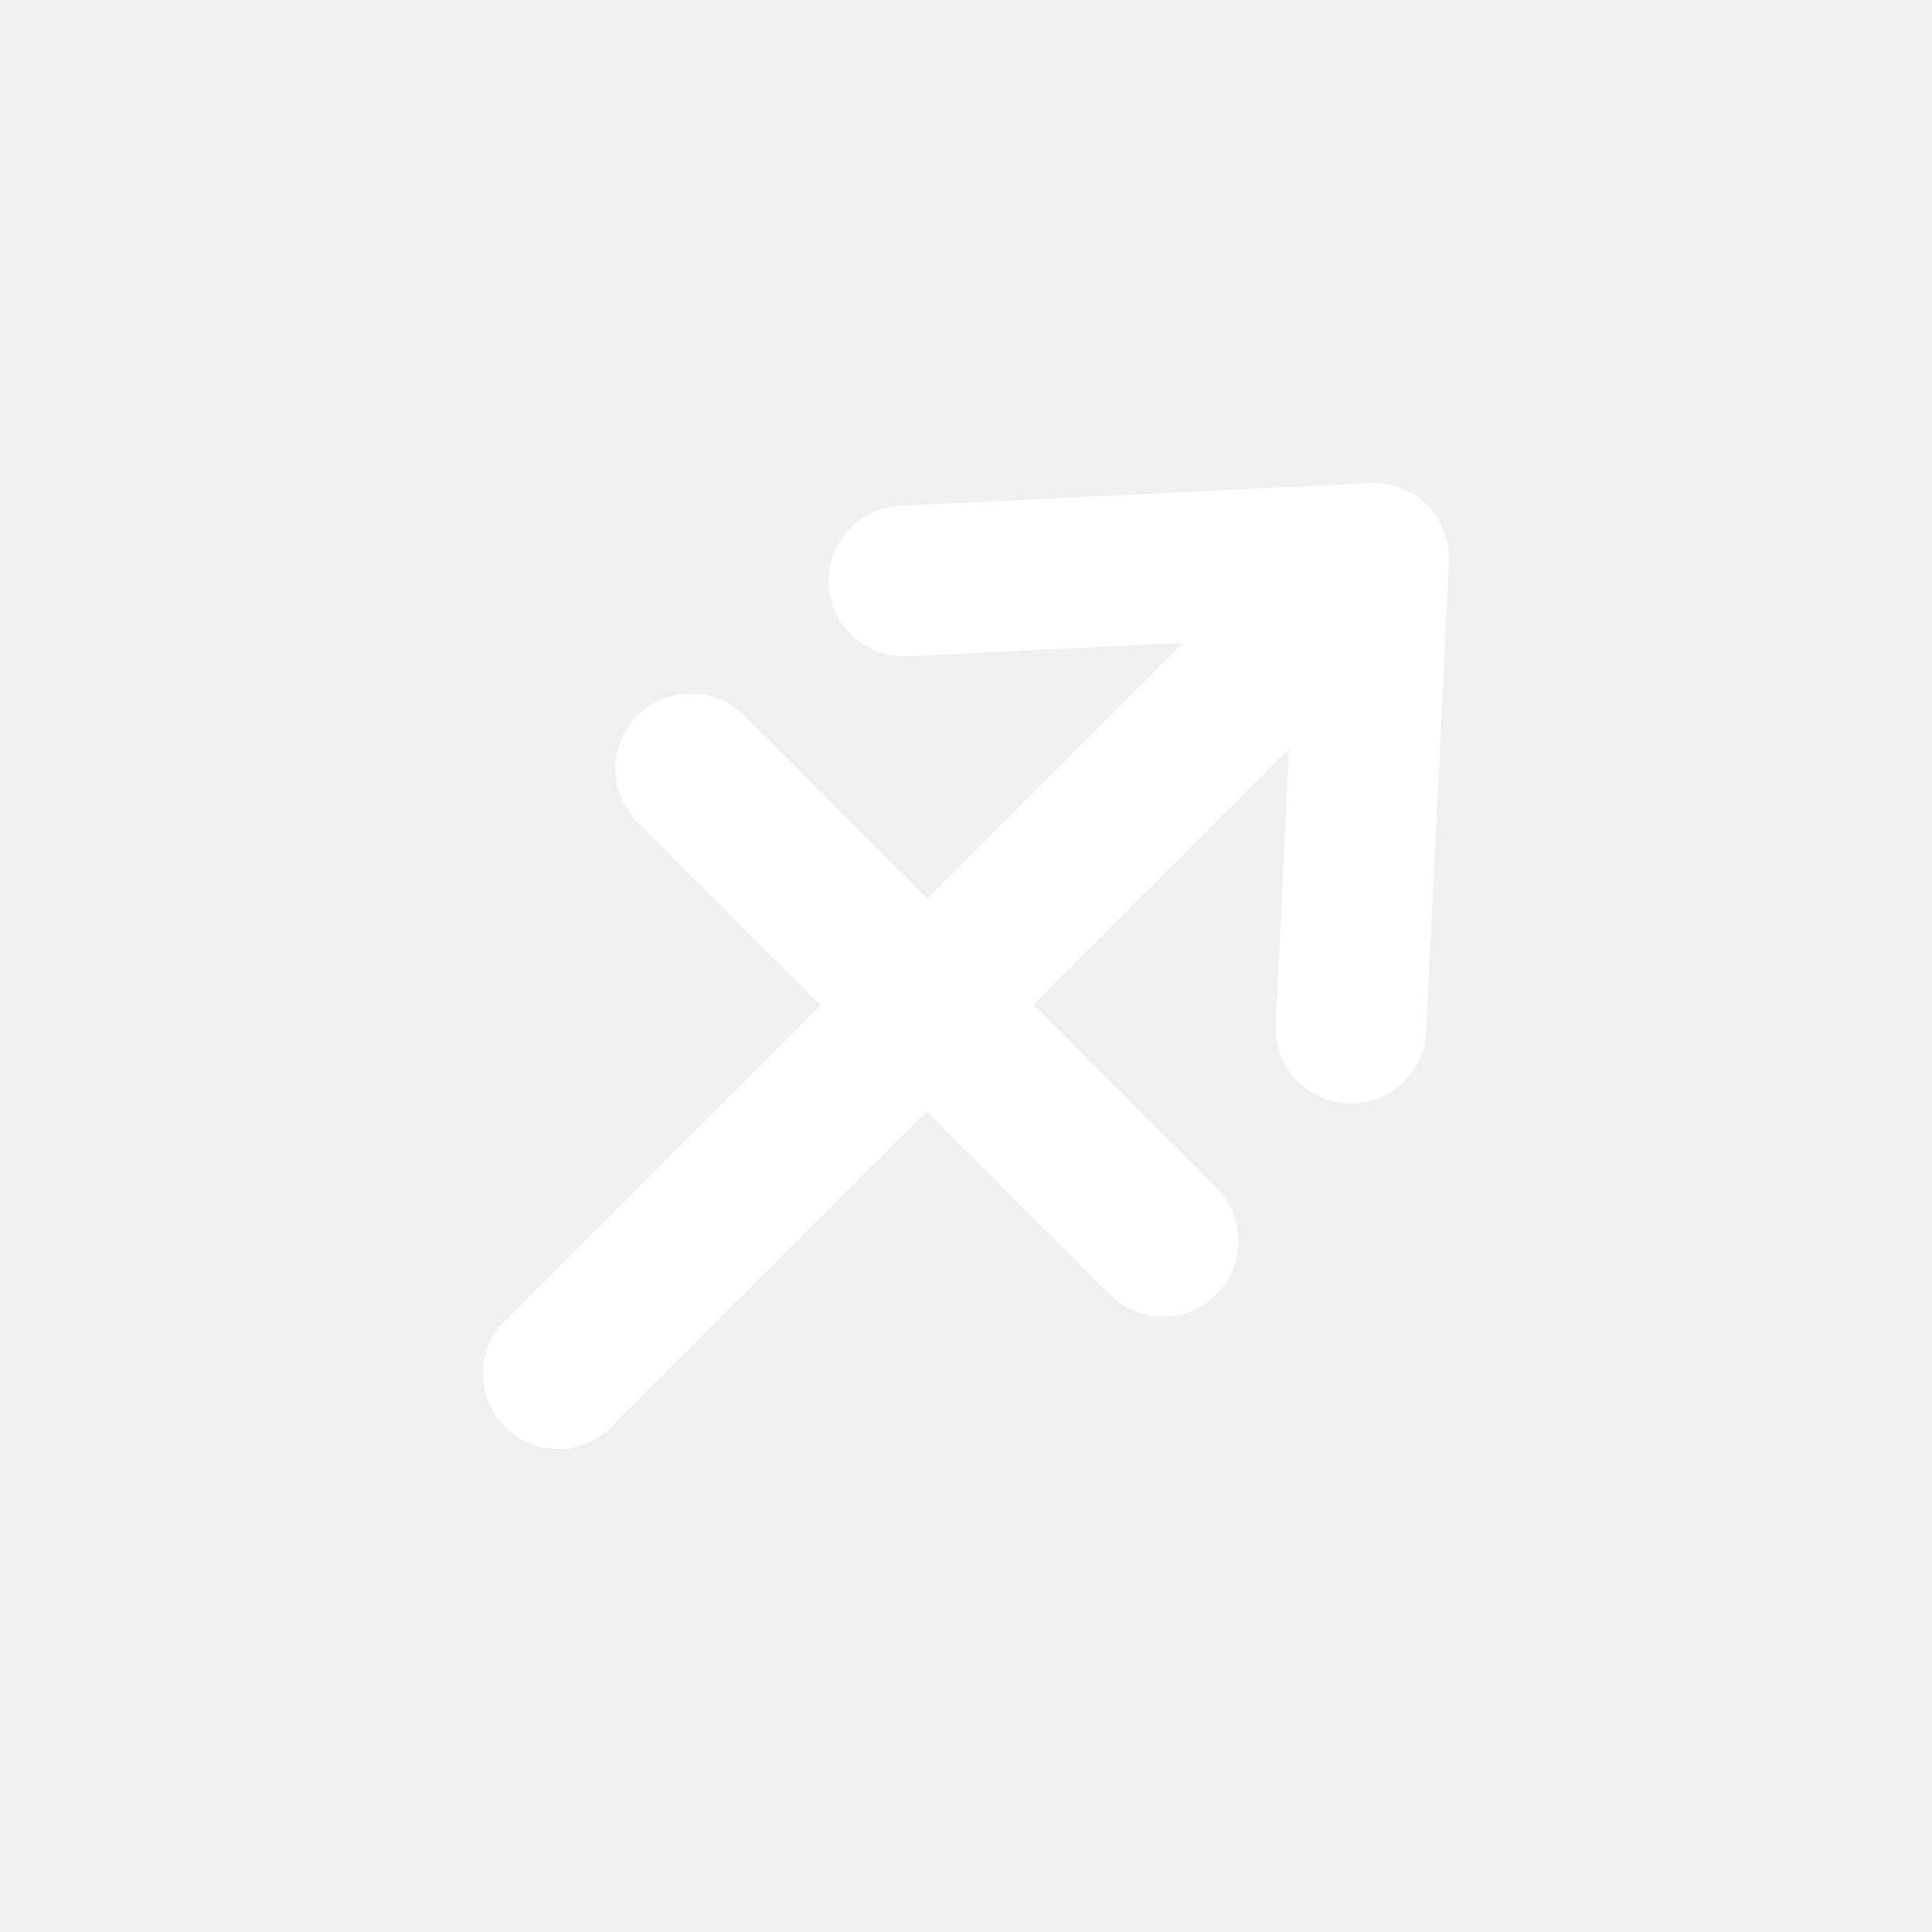
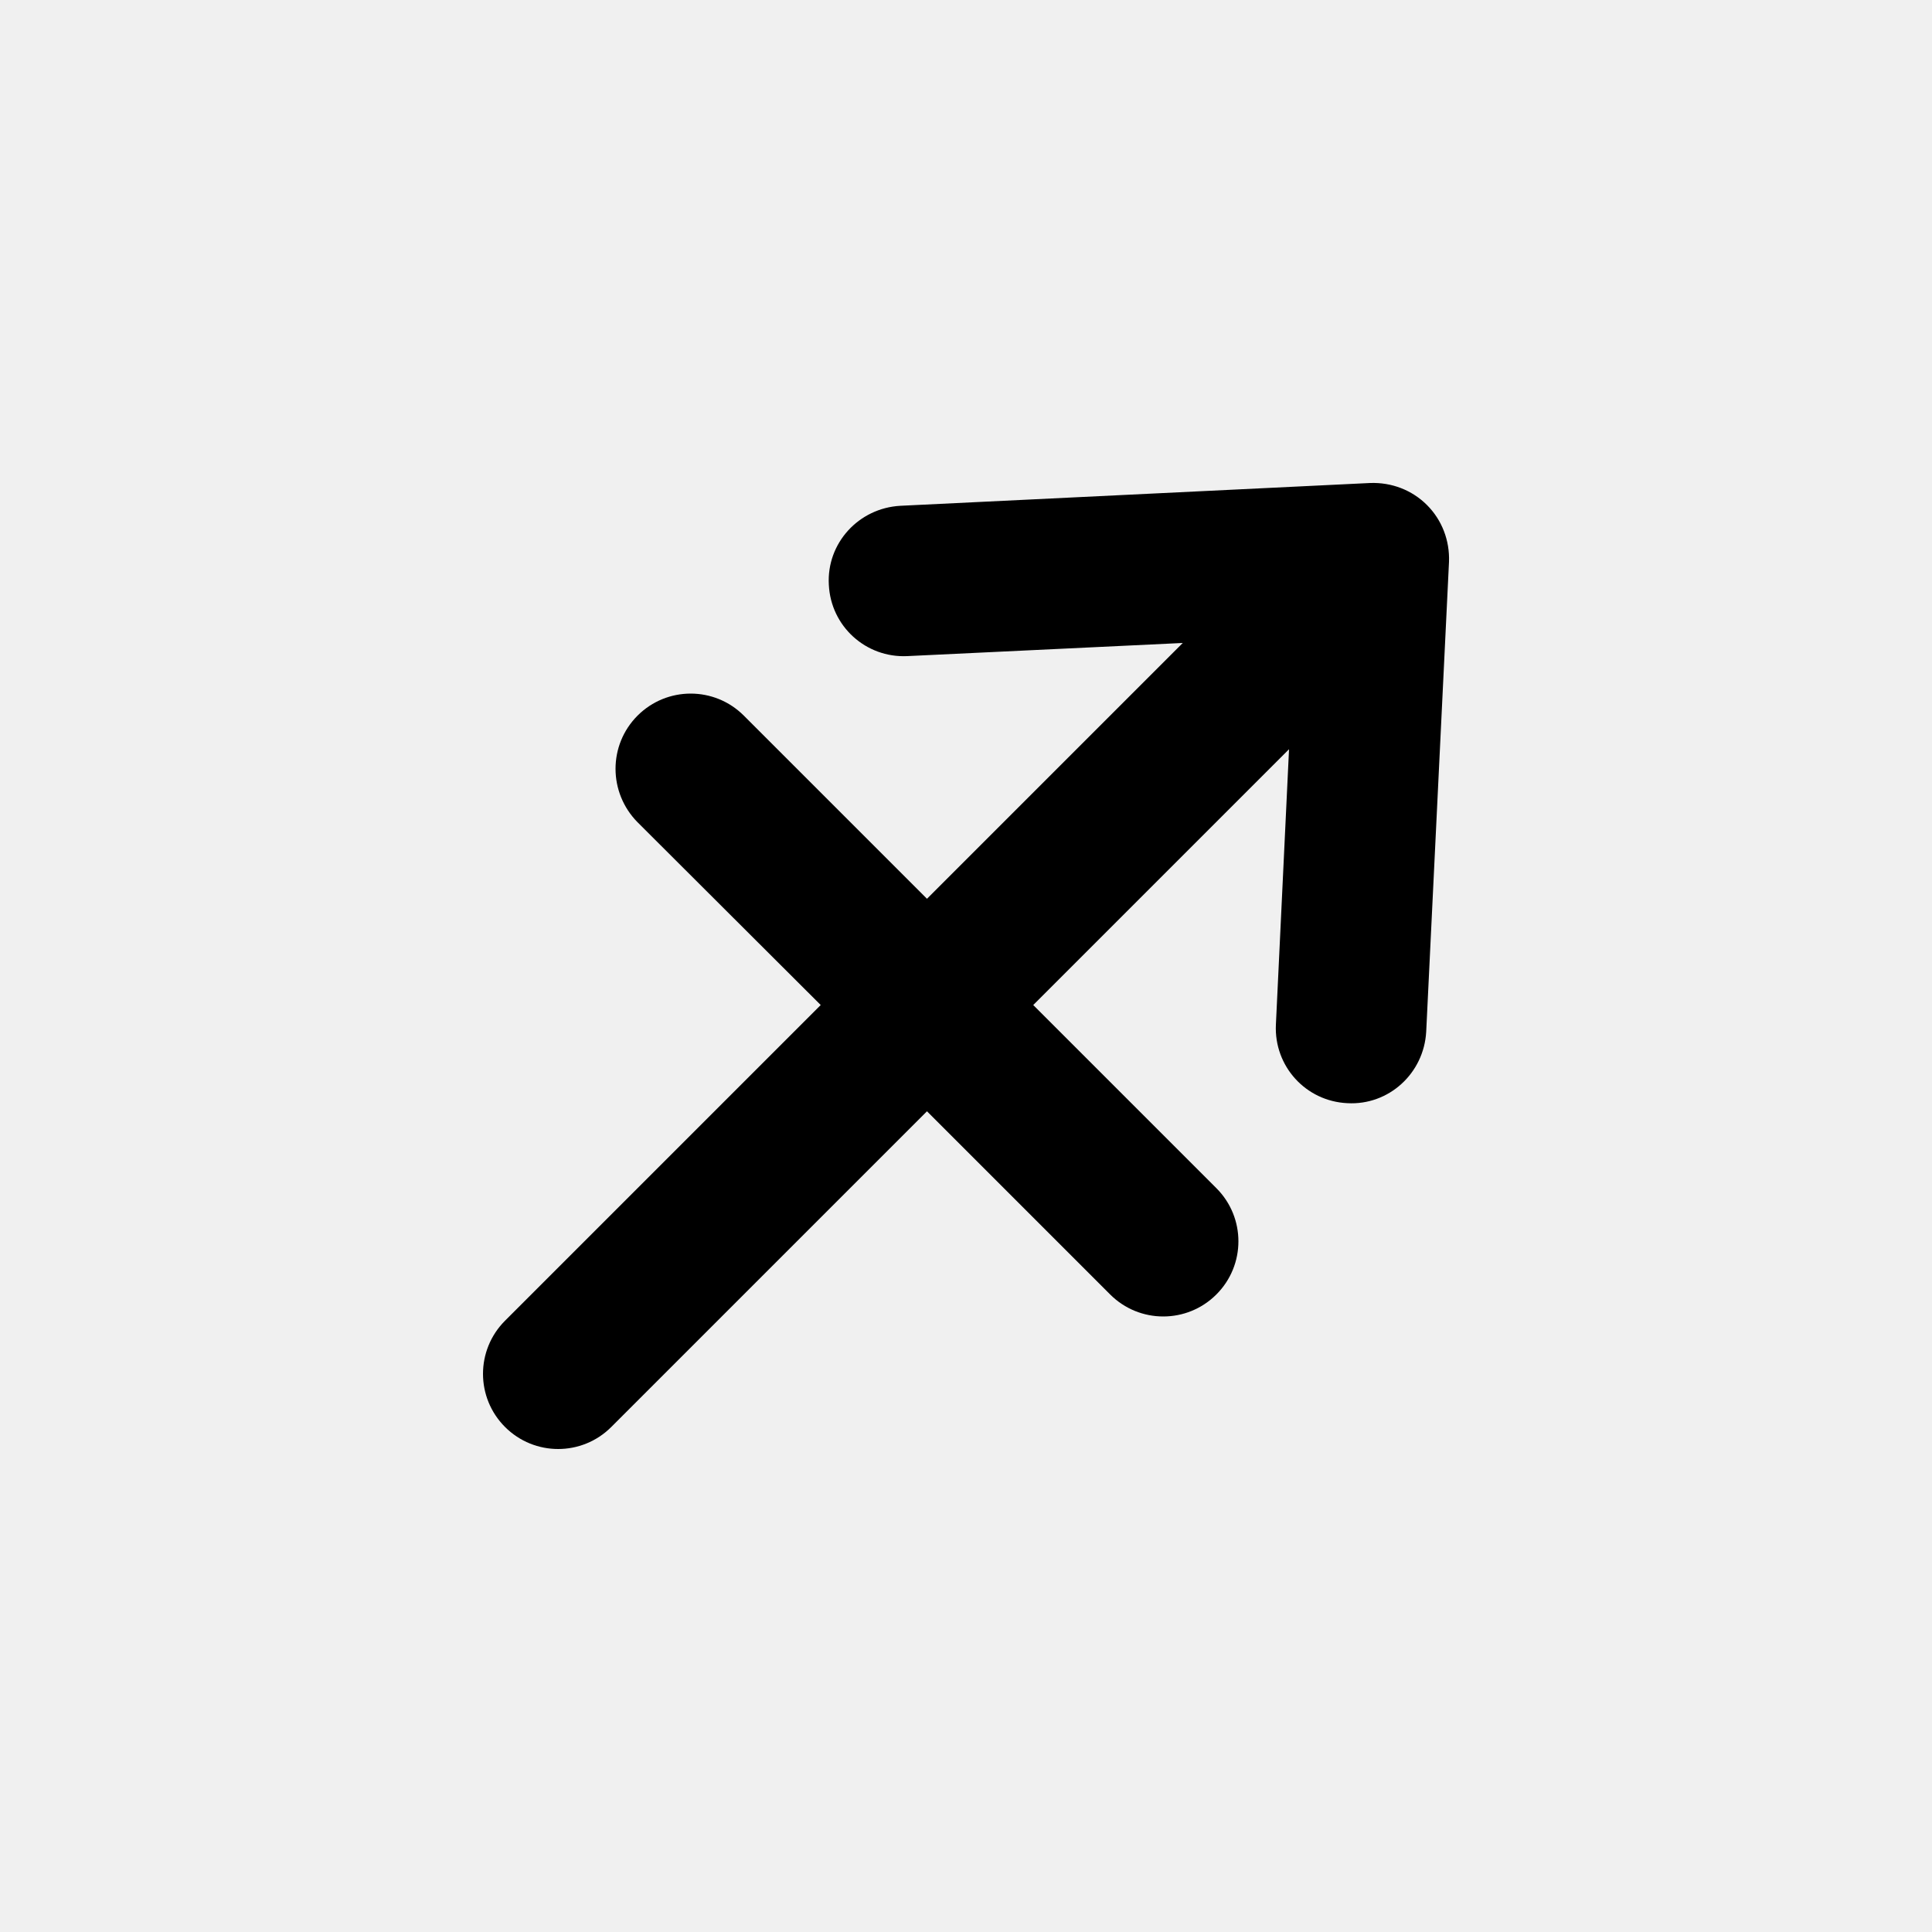
<svg xmlns="http://www.w3.org/2000/svg" id="Sagittarius" viewBox="0 0 50 50">
-   <defs>
-     <style>.cls-1{fill:#fff;fill-rule:evenodd;}</style>
-   </defs>
  <g id="Sign">
-     <path class="cls-1" d="m23.485,16.983l10.019-.487-.487,10.019c-.052,1.073.778,1.987,1.851,2.039,1.074.052,1.987-.777,2.04-1.85l.591-12.163c.027-.548-.18-1.083-.568-1.471s-.923-.594-1.472-.568l-12.162.591c-1.073.052-1.902.966-1.851,2.04.052,1.073.966,1.902,2.04,1.85" />
-     <path class="cls-1" d="m15.823,36.93l19.561-19.561c.76-.76.76-1.994,0-2.754-.759-.76-1.993-.76-2.753,0l-19.561,19.561c-.76.76-.76,1.994,0,2.753.759.76,1.993.76,2.753,0" />
-     <path class="cls-1" d="m31.478,30.747l-12.225-12.225c-.76-.76-1.994-.76-2.753,0-.76.76-.76,1.994,0,2.754l12.225,12.225c.76.76,1.993.76,2.753,0s.76-1.994,0-2.754" />
+     <path class="cls-1" d="m37.5,14.54l-.59,12.16c-.06,1.08-.97,1.91-2.04,1.85-1.08-.05-1.9-.96-1.85-2.03l.34-7.13-6.62,6.62,4.74,4.74c.76.76.76,1.99,0,2.75s-1.99.76-2.75,0l-4.74-4.74-8.17,8.17c-.76.76-1.99.76-2.75,0s-.76-1.99,0-2.75l8.17-8.17-4.74-4.73c-.76-.77-.76-2,0-2.76.76-.76,1.99-.76,2.75,0l4.74,4.74,6.62-6.62-7.13.34c-1.07.05-1.98-.77-2.03-1.85-.06-1.07.77-1.98,1.85-2.04l12.16-.59c.55-.02,1.08.18,1.47.57.39.39.59.92.57,1.47Z" />
  </g>
</svg>
